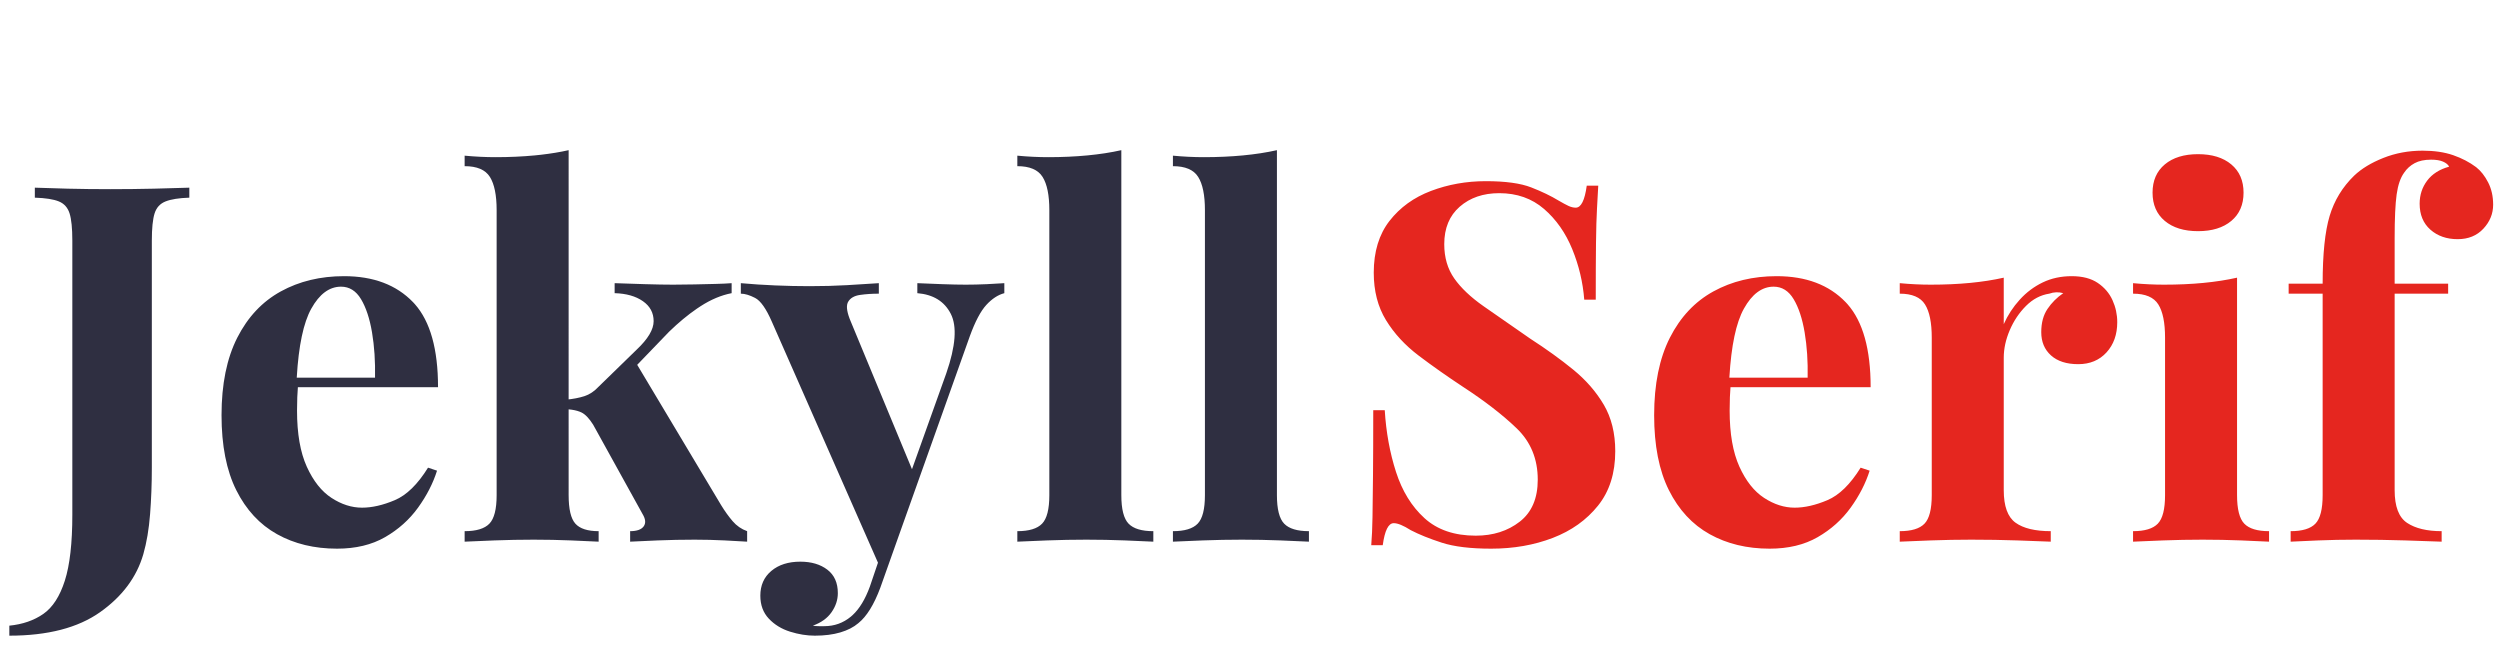
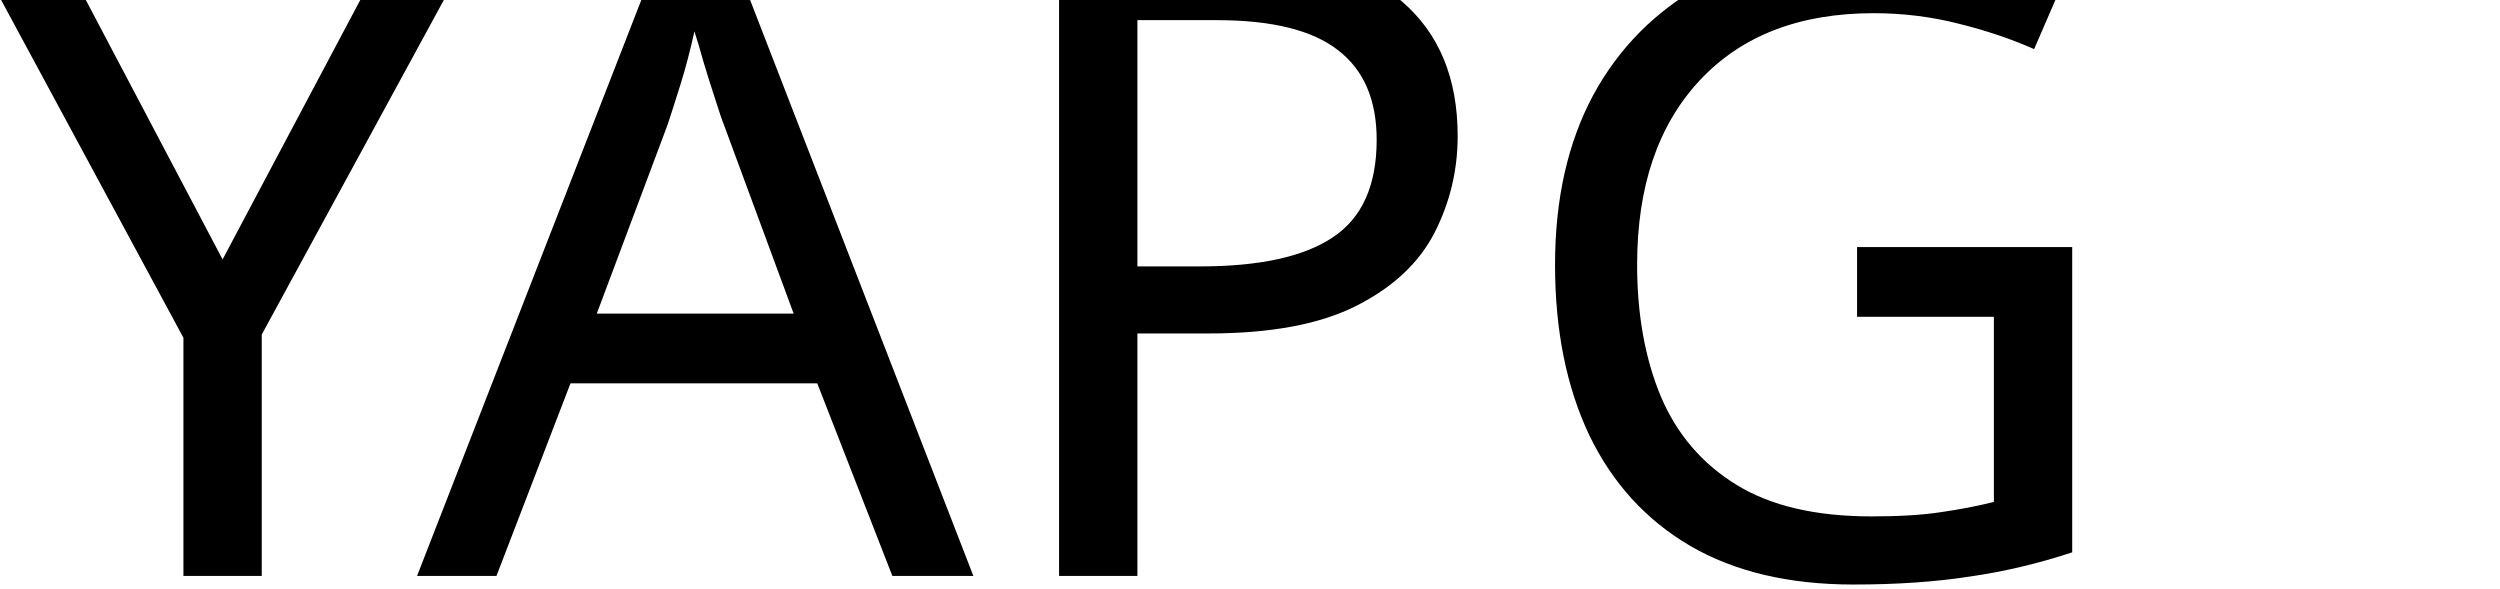
- <svg xmlns="http://www.w3.org/2000/svg" width="240px" height="64px" viewBox="0 0 240 64" version="1.1">
-   <g id="Page-1" stroke="none" stroke-width="1" fill="none" fill-rule="evenodd">
-     <g id="logo" transform="translate(2, 0)" fill-rule="nonzero">
-       <path id="Jekyll" fill="#2f2f41" d="M-1.104,61.024 C2.576,61.024 5.48,60.272 7.608,58.768 C9.736,57.264 11.12,55.408 11.76,53.2 C12.08,52.08 12.296,50.8 12.408,49.36 C12.52,47.92 12.576,46.44 12.576,44.92 L12.576,44.92 L12.576,23.104 C12.576,21.92 12.664,21.048 12.84,20.488 C13.016,19.928 13.368,19.544 13.896,19.336 C14.424,19.128 15.184,19.008 16.176,18.976 L16.176,18.976 L16.176,18.016 C15.28,18.048 14.152,18.08 12.792,18.112 C11.432,18.144 10.032,18.16 8.592,18.16 C7.152,18.16 5.784,18.144 4.488,18.112 C3.192,18.08 2.144,18.048 1.344,18.016 L1.344,18.016 L1.344,18.976 C2.368,19.008 3.136,19.128 3.648,19.336 C4.16,19.544 4.504,19.928 4.68,20.488 C4.856,21.048 4.944,21.92 4.944,23.104 L4.944,23.104 L4.944,49.408 C4.944,52.128 4.704,54.24 4.224,55.744 C3.744,57.248 3.056,58.312 2.16,58.936 C1.264,59.56 0.176,59.936 -1.104,60.064 L-1.104,60.064 L-1.104,61.024 Z M30.355,52.672 C32.147,52.672 33.683,52.304 34.963,51.568 C36.243,50.832 37.299,49.888 38.131,48.736 C38.963,47.584 39.571,46.4 39.955,45.184 L39.955,45.184 L39.091,44.896 C38.099,46.496 37.035,47.536 35.899,48.016 C34.763,48.496 33.715,48.736 32.755,48.736 C31.763,48.736 30.787,48.424 29.827,47.8 C28.867,47.176 28.075,46.176 27.451,44.8 C26.827,43.424 26.515,41.632 26.515,39.424 C26.515,38.976 26.523,38.544 26.539,38.128 C26.555,37.712 26.579,37.312 26.611,36.928 L26.593,37.168 L40.051,37.168 C40.051,33.532 39.309,30.875 37.826,29.197 L37.651,29.008 C36.051,27.344 33.843,26.512 31.027,26.512 C28.755,26.512 26.731,27 24.955,27.976 C23.179,28.952 21.787,30.432 20.779,32.416 C19.771,34.4 19.267,36.88 19.267,39.856 C19.267,42.768 19.739,45.168 20.683,47.056 C21.627,48.944 22.931,50.352 24.595,51.28 C26.259,52.208 28.179,52.672 30.355,52.672 Z M26.49,36.22 C26.669,33.175 27.133,30.979 27.883,29.632 C28.667,28.224 29.619,27.52 30.739,27.52 C31.539,27.52 32.179,27.92 32.659,28.72 C33.139,29.52 33.491,30.584 33.715,31.912 C33.939,33.24 34.035,34.688 34.003,36.256 L34.003,36.256 L26.487,36.256 L26.49,36.22 Z M69.725,52 L69.725,50.992 C69.181,50.8 68.717,50.48 68.333,50.032 C67.949,49.584 67.581,49.072 67.229,48.496 L67.229,48.496 L59.172,35.023 L62.237,31.84 C63.133,30.972 64.016,30.239 64.888,29.64 L65.261,29.392 C66.253,28.752 67.245,28.336 68.237,28.144 L68.237,28.144 L68.237,27.184 C67.853,27.216 67.341,27.24 66.701,27.256 C66.061,27.272 65.381,27.288 64.661,27.304 C63.941,27.32 63.261,27.328 62.621,27.328 C61.885,27.328 60.989,27.312 59.933,27.28 C58.877,27.248 57.901,27.216 57.005,27.184 L57.005,27.184 L57.005,28.144 C58.125,28.176 59.029,28.432 59.717,28.912 C60.405,29.392 60.749,30.032 60.749,30.832 C60.749,31.632 60.205,32.544 59.117,33.568 L59.117,33.568 L55.469,37.12 C55.053,37.568 54.597,37.872 54.101,38.032 C53.605,38.192 53.021,38.304 52.349,38.368 L52.588,38.342 L52.589,14.416 C51.762,14.603 50.869,14.75 49.909,14.859 L49.325,14.92 C48.141,15.032 46.893,15.088 45.581,15.088 C44.621,15.088 43.629,15.04 42.605,14.944 L42.605,14.944 L42.605,15.952 C43.789,15.952 44.597,16.296 45.029,16.984 C45.461,17.672 45.677,18.736 45.677,20.176 L45.677,20.176 L45.677,47.536 C45.677,48.88 45.445,49.792 44.981,50.272 C44.517,50.752 43.725,50.992 42.605,50.992 L42.605,50.992 L42.605,52 C43.245,51.968 44.197,51.928 45.461,51.88 C46.725,51.832 47.981,51.808 49.229,51.808 C50.445,51.808 51.637,51.832 52.805,51.88 C53.973,51.928 54.861,51.968 55.469,52 L55.469,52 L55.469,50.992 C54.413,50.992 53.669,50.752 53.237,50.272 C52.805,49.792 52.589,48.88 52.589,47.536 L52.589,47.536 L52.588,39.298 L52.602,39.298 C53.012,39.336 53.36,39.41 53.648,39.521 L53.813,39.592 C54.181,39.768 54.557,40.16 54.941,40.768 L54.941,40.768 L59.693,49.36 C59.981,49.84 60.013,50.232 59.789,50.536 C59.565,50.84 59.133,50.992 58.493,50.992 L58.493,50.992 L58.493,52 C59.069,51.968 59.949,51.928 61.133,51.88 C62.317,51.832 63.501,51.808 64.685,51.808 C65.645,51.808 66.605,51.832 67.565,51.88 C68.525,51.928 69.245,51.968 69.725,52 L69.725,52 Z M76.224,61.024 C77.152,61.024 77.968,60.92 78.672,60.712 C79.376,60.504 79.952,60.208 80.4,59.824 C81.2,59.184 81.904,58.048 82.512,56.416 L82.512,56.416 L84.336,51.28 L91.104,32.272 C91.616,30.864 92.144,29.864 92.688,29.272 C93.232,28.68 93.808,28.304 94.416,28.144 L94.416,28.144 L94.416,27.184 C94,27.216 93.44,27.248 92.736,27.28 C92.032,27.312 91.36,27.328 90.72,27.328 C90.08,27.328 89.328,27.312 88.464,27.28 C87.6,27.248 86.8,27.216 86.064,27.184 L86.064,27.184 L86.064,28.144 C87.6,28.272 88.672,28.936 89.28,30.136 C89.888,31.336 89.744,33.232 88.848,35.824 L88.848,35.824 L85.55,45.046 L79.68,30.88 C79.325,30.053 79.223,29.451 79.373,29.074 L79.416,28.984 C79.624,28.616 80.008,28.392 80.568,28.312 C81.128,28.232 81.728,28.192 82.368,28.192 L82.368,28.192 L82.368,27.184 C81.408,27.248 80.384,27.312 79.296,27.376 C78.208,27.44 77.008,27.472 75.696,27.472 C74.64,27.472 73.544,27.448 72.408,27.4 C71.272,27.352 70.176,27.28 69.12,27.184 L69.12,27.184 L69.12,28.192 C69.504,28.192 69.96,28.328 70.488,28.6 C71.016,28.872 71.552,29.632 72.096,30.88 L72.096,30.88 L82.285,54.018 L81.504,56.32 C81.061,57.531 80.509,58.442 79.847,59.053 L79.68,59.2 C78.944,59.808 78.096,60.112 77.136,60.112 L77.136,60.112 L76.608,60.112 C76.384,60.112 76.192,60.096 76.032,60.064 C76.832,59.776 77.432,59.344 77.832,58.768 C78.232,58.192 78.432,57.584 78.432,56.944 C78.432,55.952 78.096,55.2 77.424,54.688 C76.752,54.176 75.888,53.92 74.832,53.92 C73.68,53.92 72.752,54.216 72.048,54.808 C71.344,55.4 70.992,56.192 70.992,57.184 C70.992,58.08 71.264,58.816 71.808,59.392 C72.352,59.968 73.032,60.384 73.848,60.64 C74.664,60.896 75.456,61.024 76.224,61.024 Z M108.72,52 L108.72,50.992 C107.6,50.992 106.808,50.752 106.344,50.272 C105.88,49.792 105.648,48.88 105.648,47.536 L105.648,47.536 L105.648,14.416 C104.656,14.64 103.568,14.808 102.384,14.92 C101.2,15.032 99.952,15.088 98.64,15.088 C97.68,15.088 96.688,15.04 95.664,14.944 L95.664,14.944 L95.664,15.952 C96.848,15.952 97.656,16.296 98.088,16.984 C98.52,17.672 98.736,18.736 98.736,20.176 L98.736,20.176 L98.736,47.536 C98.736,48.88 98.504,49.792 98.04,50.272 C97.576,50.752 96.784,50.992 95.664,50.992 L95.664,50.992 L95.664,52 C96.304,51.968 97.256,51.928 98.52,51.88 C99.784,51.832 101.04,51.808 102.288,51.808 C103.536,51.808 104.768,51.832 105.984,51.88 C107.2,51.928 108.112,51.968 108.72,52 L108.72,52 Z M123.657,52 L123.657,50.992 C122.537,50.992 121.745,50.752 121.281,50.272 C120.817,49.792 120.585,48.88 120.585,47.536 L120.585,47.536 L120.585,14.416 C119.593,14.64 118.505,14.808 117.321,14.92 C116.137,15.032 114.889,15.088 113.577,15.088 C112.617,15.088 111.625,15.04 110.601,14.944 L110.601,14.944 L110.601,15.952 C111.785,15.952 112.593,16.296 113.025,16.984 C113.457,17.672 113.673,18.736 113.673,20.176 L113.673,20.176 L113.673,47.536 C113.673,48.88 113.441,49.792 112.977,50.272 C112.513,50.752 111.721,50.992 110.601,50.992 L110.601,50.992 L110.601,52 C111.241,51.968 112.193,51.928 113.457,51.88 C114.721,51.832 115.977,51.808 117.225,51.808 C118.473,51.808 119.705,51.832 120.921,51.88 C122.137,51.928 123.049,51.968 123.657,52 L123.657,52 Z" />
-       <path id="Serif" fill="#E5261F" d="M141.16,52.672 C143.304,52.672 145.272,52.328 147.064,51.64 C148.856,50.952 150.304,49.92 151.408,48.544 C152.512,47.168 153.064,45.424 153.064,43.312 C153.064,41.584 152.696,40.096 151.96,38.848 C151.224,37.6 150.248,36.48 149.032,35.488 C147.816,34.496 146.44,33.504 144.904,32.512 C143.144,31.296 141.648,30.256 140.416,29.392 C139.184,28.528 138.248,27.64 137.608,26.728 C136.968,25.816 136.648,24.72 136.648,23.44 C136.648,21.904 137.144,20.704 138.136,19.84 C139.128,18.976 140.392,18.544 141.928,18.544 C143.624,18.544 145.056,19.048 146.224,20.056 C147.392,21.064 148.296,22.352 148.936,23.92 C149.576,25.488 149.96,27.104 150.088,28.768 L150.088,28.768 L151.192,28.768 C151.192,26.528 151.2,24.72 151.216,23.344 C151.232,21.968 151.264,20.856 151.312,20.008 C151.36,19.16 151.4,18.432 151.432,17.824 L151.432,17.824 L150.328,17.824 C150.136,19.232 149.784,19.936 149.272,19.936 C149.048,19.936 148.816,19.88 148.576,19.768 C148.336,19.656 148.024,19.488 147.64,19.264 C146.904,18.816 146.024,18.392 145,17.992 C143.976,17.592 142.52,17.392 140.632,17.392 C138.776,17.392 137.024,17.704 135.376,18.328 C133.728,18.952 132.4,19.912 131.392,21.208 C130.384,22.504 129.88,24.16 129.88,26.176 C129.88,27.936 130.272,29.456 131.056,30.736 C131.84,32.016 132.888,33.152 134.2,34.144 C135.512,35.136 136.92,36.128 138.424,37.12 C140.536,38.496 142.264,39.832 143.608,41.128 C144.952,42.424 145.624,44.064 145.624,46.048 C145.624,47.84 145.048,49.184 143.896,50.08 C142.744,50.976 141.336,51.424 139.672,51.424 C137.624,51.424 135.984,50.864 134.752,49.744 C133.52,48.624 132.608,47.144 132.016,45.304 C131.424,43.464 131.064,41.488 130.936,39.376 L130.936,39.376 L129.832,39.376 C129.832,41.904 129.824,43.992 129.808,45.64 C129.792,47.288 129.776,48.624 129.76,49.648 C129.744,50.672 129.704,51.568 129.64,52.336 L129.64,52.336 L130.744,52.336 C130.936,50.928 131.288,50.224 131.8,50.224 C132.184,50.224 132.728,50.448 133.432,50.896 C134.232,51.312 135.224,51.712 136.408,52.096 C137.592,52.48 139.176,52.672 141.16,52.672 Z M167.886,52.672 C169.678,52.672 171.214,52.304 172.494,51.568 C173.774,50.832 174.83,49.888 175.662,48.736 C176.494,47.584 177.102,46.4 177.486,45.184 L177.486,45.184 L176.622,44.896 C175.63,46.496 174.566,47.536 173.43,48.016 C172.294,48.496 171.246,48.736 170.286,48.736 C169.294,48.736 168.318,48.424 167.358,47.8 C166.398,47.176 165.606,46.176 164.982,44.8 C164.358,43.424 164.046,41.632 164.046,39.424 C164.046,38.976 164.054,38.544 164.07,38.128 C164.086,37.712 164.11,37.312 164.142,36.928 L164.124,37.168 L177.582,37.168 C177.582,33.532 176.84,30.875 175.357,29.197 L175.182,29.008 C173.582,27.344 171.374,26.512 168.558,26.512 C166.286,26.512 164.262,27 162.486,27.976 C160.71,28.952 159.318,30.432 158.31,32.416 C157.302,34.4 156.798,36.88 156.798,39.856 C156.798,42.768 157.27,45.168 158.214,47.056 C159.158,48.944 160.462,50.352 162.126,51.28 C163.79,52.208 165.71,52.672 167.886,52.672 Z M164.021,36.22 C164.2,33.175 164.664,30.979 165.414,29.632 C166.198,28.224 167.15,27.52 168.27,27.52 C169.07,27.52 169.71,27.92 170.19,28.72 C170.67,29.52 171.022,30.584 171.246,31.912 C171.47,33.24 171.566,34.688 171.534,36.256 L171.534,36.256 L164.018,36.256 L164.021,36.22 Z M194.872,52 L194.872,50.992 C193.368,50.992 192.24,50.72 191.488,50.176 C190.736,49.632 190.36,48.592 190.36,47.056 L190.36,47.056 L190.36,34.336 C190.36,33.472 190.552,32.592 190.936,31.696 C191.32,30.8 191.84,30.024 192.496,29.368 C193.152,28.712 193.896,28.32 194.728,28.192 C195.176,28.032 195.624,28.016 196.072,28.144 C195.464,28.56 194.96,29.064 194.56,29.656 C194.16,30.248 193.96,30.992 193.96,31.888 C193.96,32.816 194.272,33.56 194.896,34.12 C195.52,34.68 196.392,34.96 197.512,34.96 C198.632,34.96 199.536,34.584 200.224,33.832 C200.912,33.08 201.256,32.112 201.256,30.928 C201.256,30.192 201.104,29.488 200.8,28.816 C200.496,28.144 200.024,27.592 199.384,27.16 C198.744,26.728 197.912,26.512 196.888,26.512 C195.864,26.512 194.936,26.712 194.104,27.112 C193.272,27.512 192.536,28.064 191.896,28.768 C191.256,29.472 190.744,30.256 190.36,31.12 L190.36,31.12 L190.36,26.656 C189.368,26.88 188.288,27.048 187.12,27.16 C185.952,27.272 184.696,27.328 183.352,27.328 C182.392,27.328 181.4,27.28 180.376,27.184 L180.376,27.184 L180.376,28.192 C181.56,28.192 182.368,28.536 182.8,29.224 C183.232,29.912 183.448,30.976 183.448,32.416 L183.448,32.416 L183.448,47.536 C183.448,48.88 183.216,49.792 182.752,50.272 C182.288,50.752 181.496,50.992 180.376,50.992 L180.376,50.992 L180.376,52 C181.048,51.968 182.04,51.928 183.352,51.88 C184.664,51.832 185.96,51.808 187.24,51.808 C188.776,51.808 190.248,51.832 191.656,51.88 C193.064,51.928 194.136,51.968 194.872,52 L194.872,52 Z M209.013,22.192 C210.357,22.192 211.421,21.864 212.205,21.208 C212.989,20.552 213.381,19.648 213.381,18.496 C213.381,17.344 212.989,16.44 212.205,15.784 C211.421,15.128 210.357,14.8 209.013,14.8 C207.669,14.8 206.605,15.128 205.821,15.784 C205.037,16.44 204.645,17.344 204.645,18.496 C204.645,19.648 205.037,20.552 205.821,21.208 C206.605,21.864 207.669,22.192 209.013,22.192 Z M215.829,52 L215.829,50.992 C214.709,50.992 213.917,50.752 213.453,50.272 C212.989,49.792 212.757,48.88 212.757,47.536 L212.757,47.536 L212.757,26.656 C211.765,26.88 210.685,27.048 209.517,27.16 C208.349,27.272 207.093,27.328 205.749,27.328 C204.789,27.328 203.797,27.28 202.773,27.184 L202.773,27.184 L202.773,28.192 C203.957,28.192 204.765,28.536 205.197,29.224 C205.629,29.912 205.845,30.976 205.845,32.416 L205.845,32.416 L205.845,47.536 C205.845,48.88 205.613,49.792 205.149,50.272 C204.685,50.752 203.893,50.992 202.773,50.992 L202.773,50.992 L202.773,52 C203.413,51.968 204.373,51.928 205.653,51.88 C206.933,51.832 208.197,51.808 209.445,51.808 C210.693,51.808 211.925,51.832 213.141,51.88 C214.357,51.928 215.253,51.968 215.829,52 L215.829,52 Z M232.398,52 L232.398,50.992 C230.99,50.992 229.886,50.728 229.086,50.2 C228.286,49.672 227.886,48.624 227.886,47.056 L227.886,47.056 L227.886,28.192 L233.022,28.192 L233.022,27.232 L227.886,27.232 L227.886,22.864 C227.886,20.976 227.95,19.576 228.078,18.664 C228.206,17.752 228.446,17.056 228.798,16.576 C229.054,16.192 229.39,15.888 229.806,15.664 C230.222,15.44 230.75,15.328 231.39,15.328 C231.87,15.328 232.254,15.392 232.542,15.52 C232.83,15.648 233.022,15.808 233.118,16 C232.19,16.256 231.486,16.704 231.006,17.344 C230.526,17.984 230.286,18.72 230.286,19.552 C230.286,20.608 230.63,21.44 231.318,22.048 C232.006,22.656 232.878,22.96 233.934,22.96 C234.958,22.96 235.782,22.624 236.406,21.952 C237.03,21.28 237.342,20.512 237.342,19.648 C237.342,18.848 237.182,18.136 236.862,17.512 C236.542,16.888 236.158,16.4 235.71,16.048 C235.07,15.568 234.334,15.184 233.502,14.896 C232.67,14.608 231.694,14.464 230.574,14.464 C229.23,14.464 227.974,14.696 226.806,15.16 C225.638,15.624 224.702,16.192 223.998,16.864 C222.878,17.952 222.094,19.24 221.646,20.728 C221.198,22.216 220.974,24.384 220.974,27.232 L220.974,27.232 L217.71,27.232 L217.71,28.192 L220.974,28.192 L220.974,47.536 C220.974,48.88 220.742,49.792 220.278,50.272 C219.814,50.752 219.022,50.992 217.902,50.992 L217.902,50.992 L217.902,52 C218.51,51.968 219.398,51.928 220.566,51.88 C221.734,51.832 222.926,51.808 224.142,51.808 C225.806,51.808 227.39,51.832 228.894,51.88 C230.398,51.928 231.566,51.968 232.398,52 L232.398,52 Z" />
-     </g>
+ <svg xmlns="http://www.w3.org/2000/svg" width="72.814mm" height="17.134mm" viewBox="0 0 72.814 17.134" version="1.1" id="svg5">
+   <defs id="defs2" />
+   <g id="layer1" transform="translate(-8.915479,-8.037838)">
+     <text xml:space="preserve" style="font-style:normal;font-weight:normal;font-size:25.4px;line-height:1.25;font-family:sans-serif;fill:#000000;fill-opacity:1;stroke:none;stroke-width:0.265" x="8.209" y="24.812" id="text4029">
+       <tspan id="tspan4027" style="font-style:normal;font-variant:normal;font-weight:normal;font-stretch:normal;font-size:25.4px;font-family:'High Tower Text';-inkscape-font-specification:'High Tower Text';stroke-width:0.265" x="8.209" y="24.812">YAPG</tspan>
+     </text>
  </g>
</svg>
